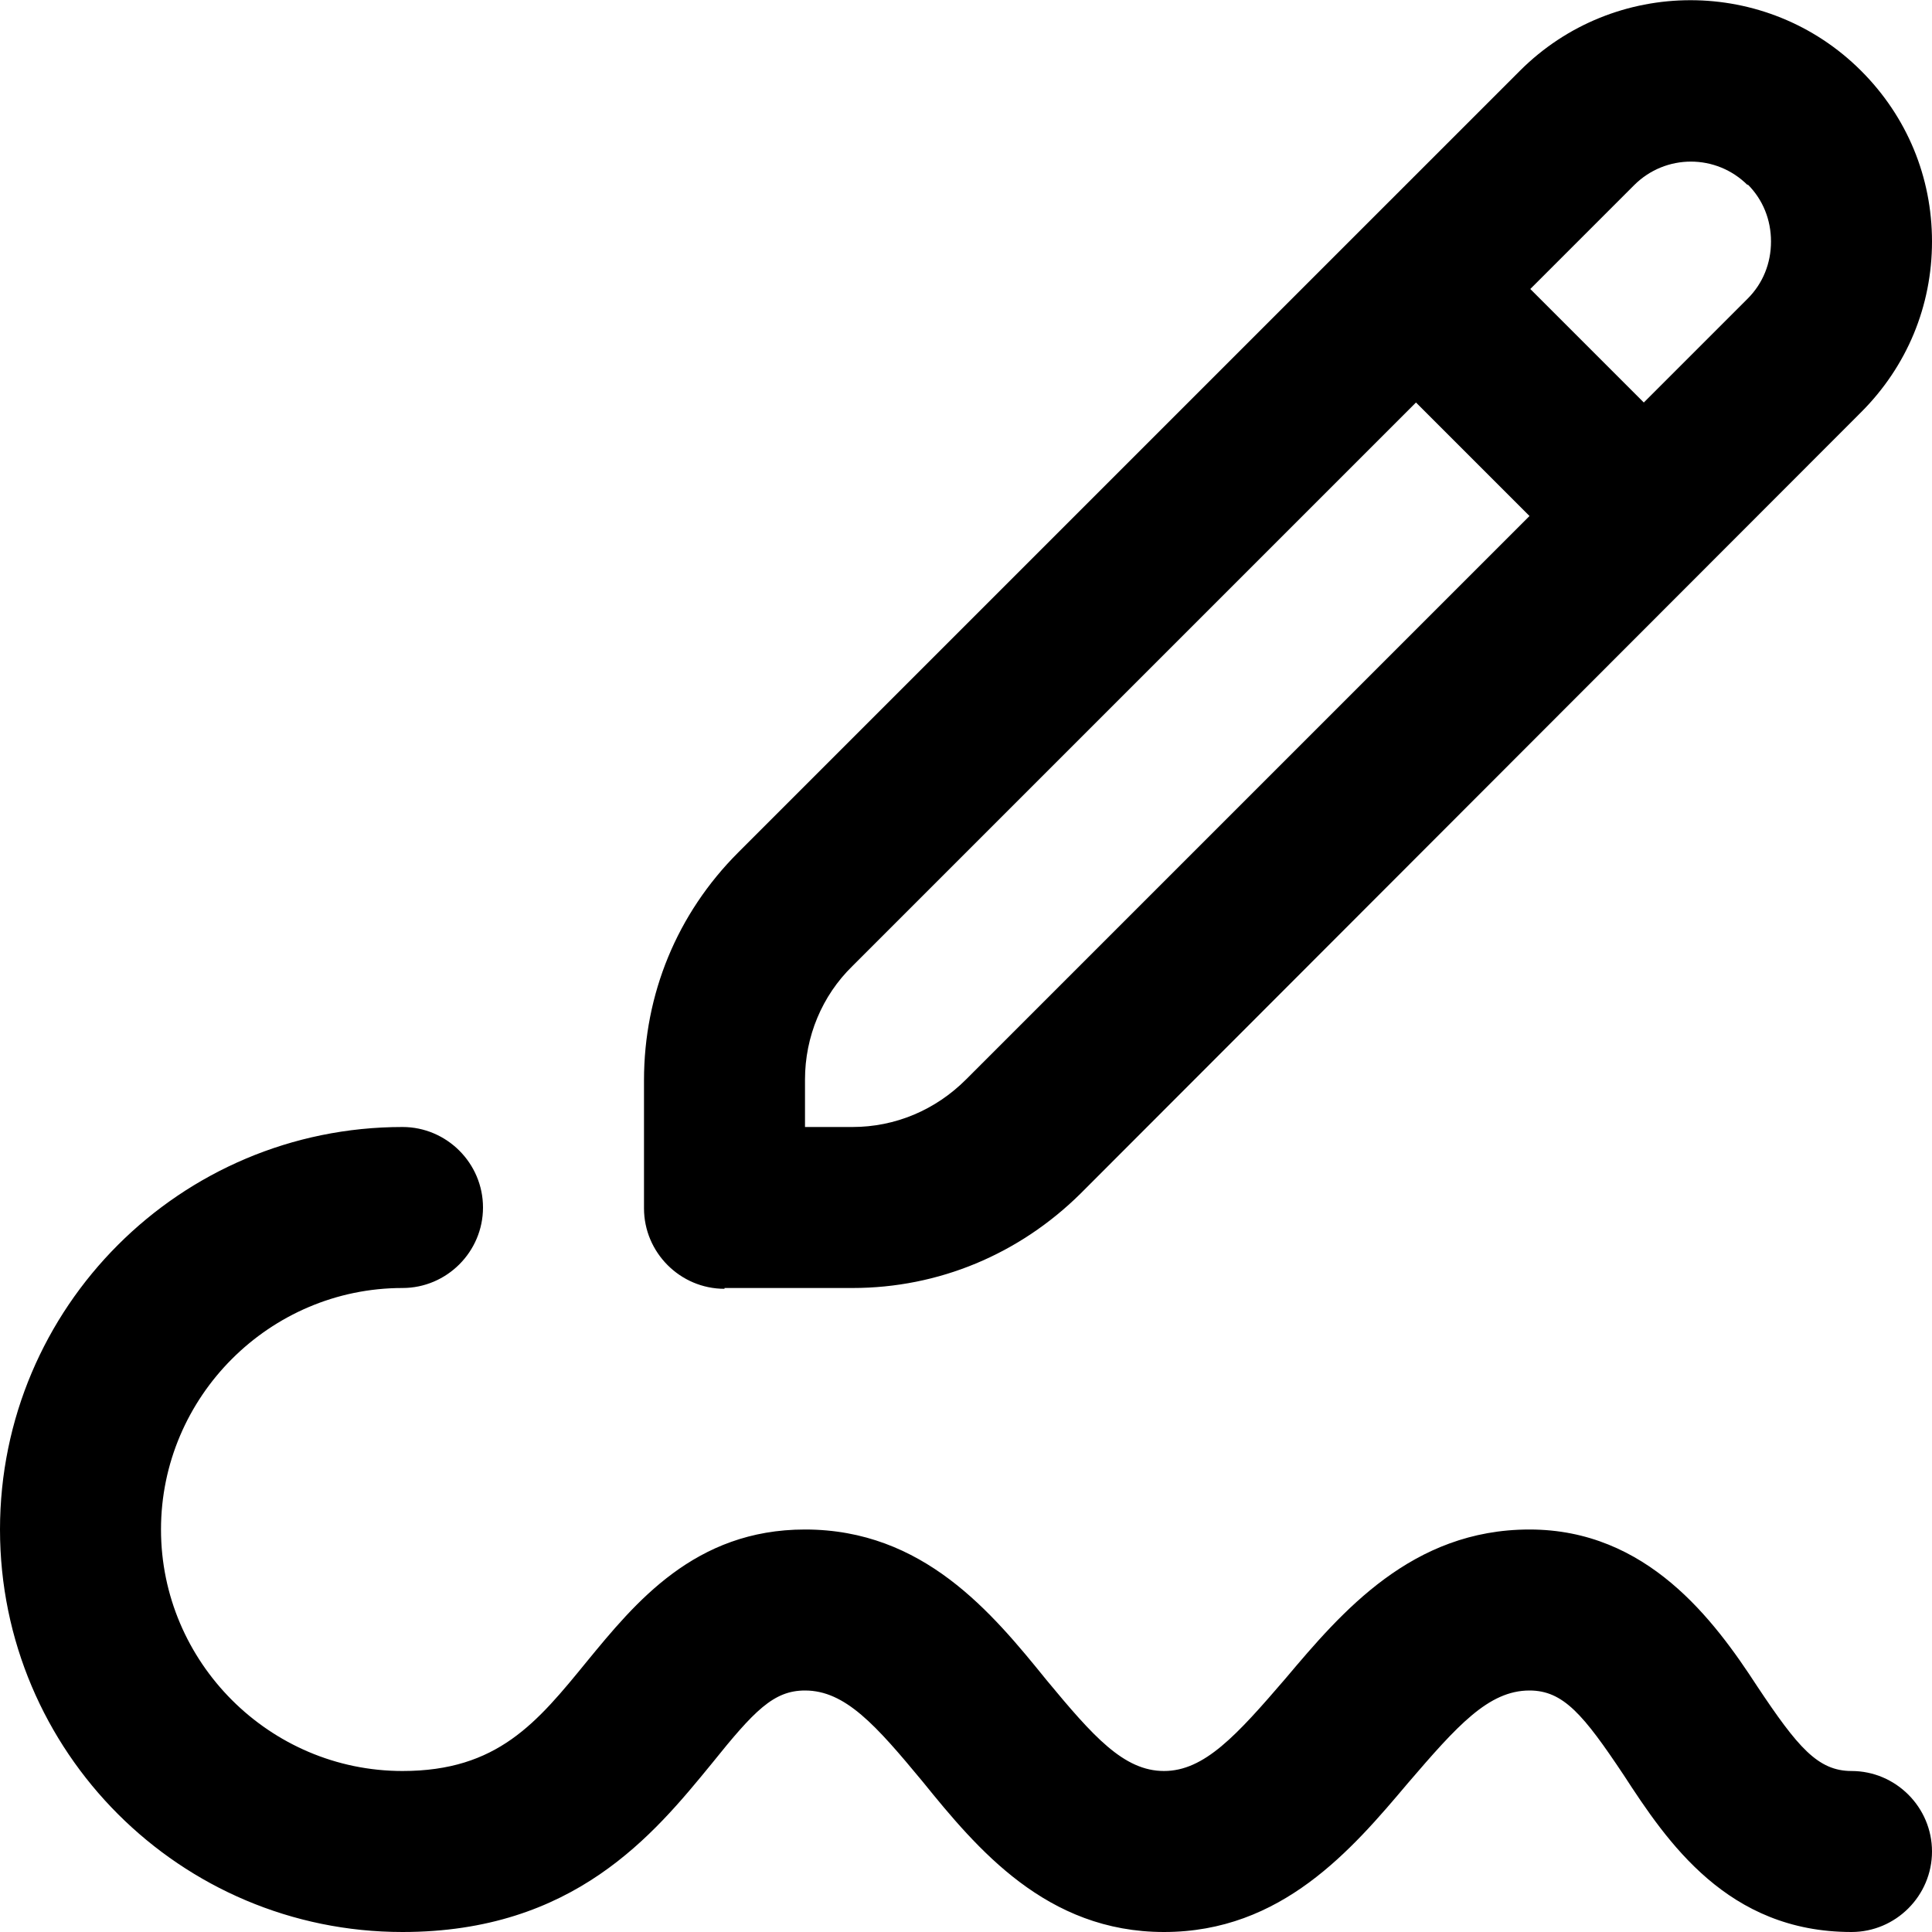
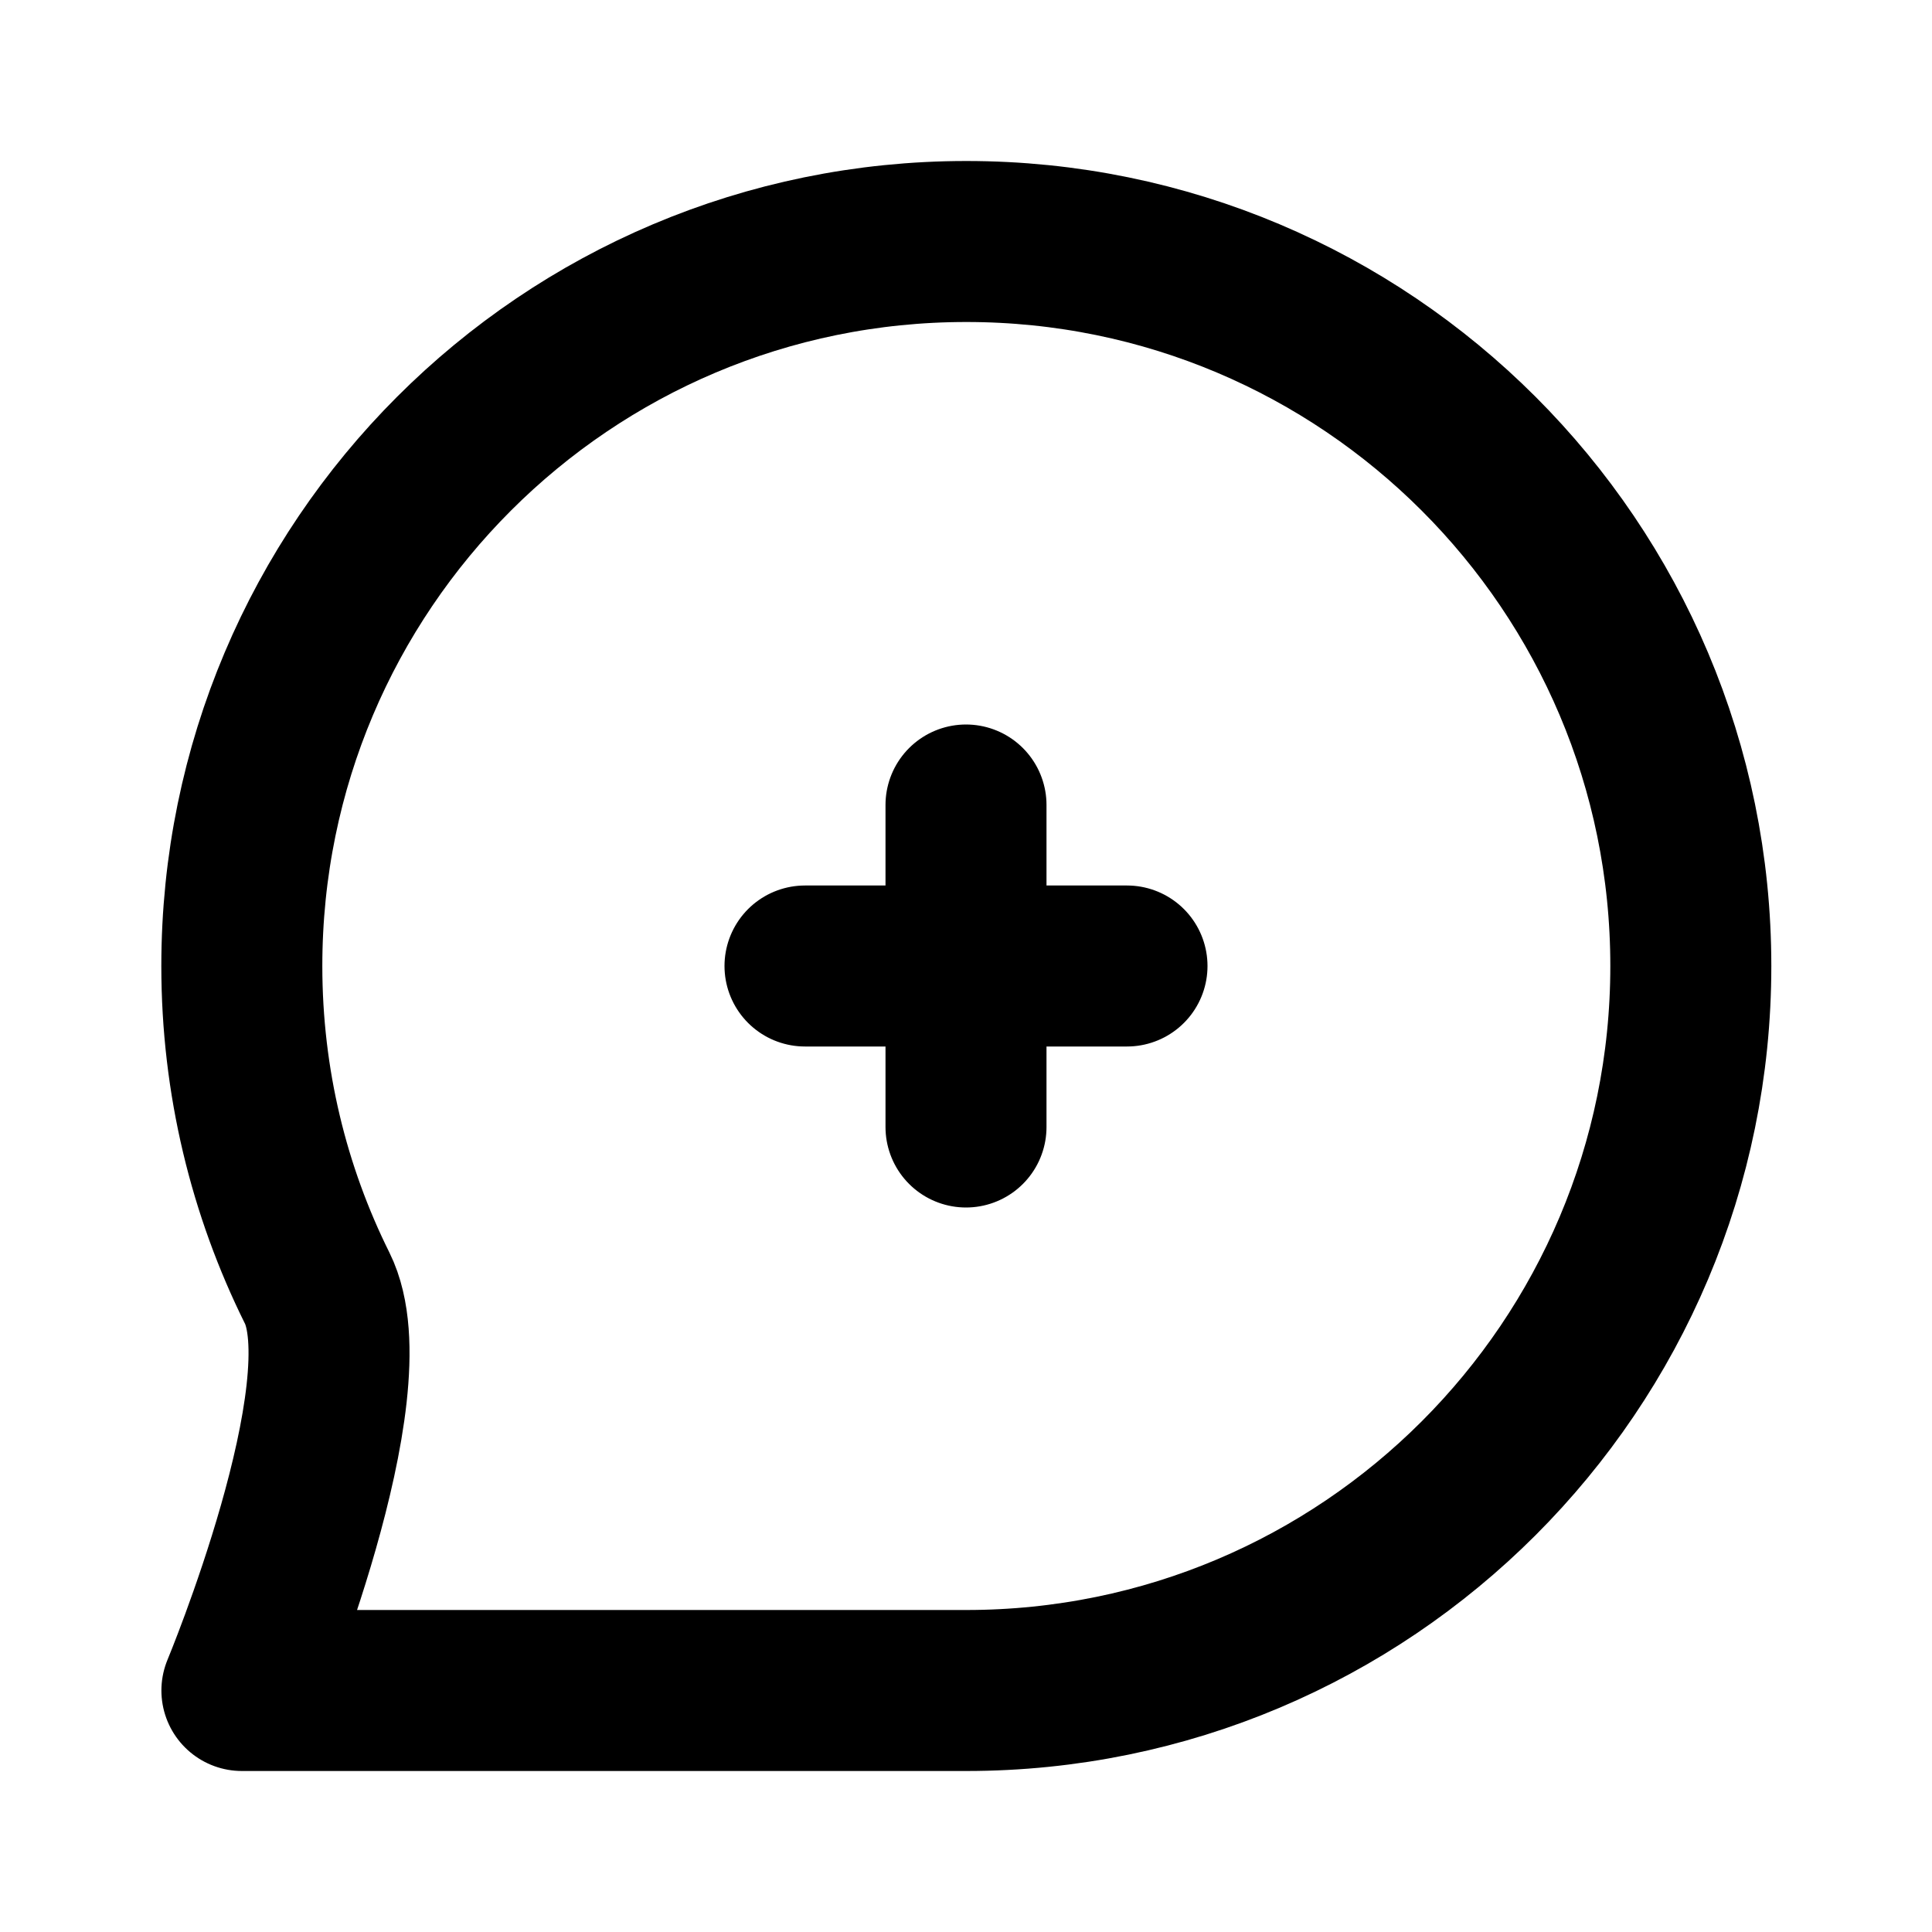
- <svg xmlns="http://www.w3.org/2000/svg" id="Layer_1" data-name="Layer 1" viewBox="0 0 24 24" width="512" height="512">
-   <path d="M9,16h1.59c1.07,0,2.07-.42,2.83-1.17L23.12,5.12c.57-.57,.88-1.32,.88-2.12s-.31-1.55-.88-2.12c-1.17-1.17-3.07-1.17-4.24,0L9.17,10.59c-.76,.76-1.17,1.76-1.17,2.83v1.59c0,.55,.45,1,1,1ZM21.71,2.29c.19,.19,.29,.44,.29,.71s-.1,.52-.29,.71l-1.29,1.29-1.41-1.41,1.29-1.29c.39-.39,1.02-.39,1.41,0ZM10,13.41c0-.53,.21-1.04,.59-1.41l7-7,1.41,1.41-7,7c-.38,.38-.88,.59-1.41,.59h-.59v-.59Zm14,9.59c0,.55-.45,1-1,1-1.54,0-2.29-1.12-2.83-1.95-.5-.75-.75-1.05-1.17-1.05-.51,0-.9,.44-1.51,1.15-.7,.83-1.57,1.85-3.03,1.85s-2.32-1.03-3-1.87c-.58-.7-.96-1.13-1.46-1.13-.39,0-.63,.25-1.16,.91-.72,.88-1.71,2.09-3.84,2.09-2.76,0-5-2.24-5-5s2.24-5,5-5c.55,0,1,.45,1,1s-.45,1-1,1c-1.65,0-3,1.35-3,3s1.35,3,3,3c1.18,0,1.67-.6,2.29-1.36,.6-.73,1.34-1.64,2.71-1.64,1.47,0,2.32,1.03,3,1.87,.58,.7,.96,1.13,1.46,1.13s.9-.44,1.51-1.15c.7-.83,1.57-1.85,3.03-1.85s2.29,1.12,2.83,1.95c.5,.75,.75,1.05,1.17,1.05,.55,0,1,.45,1,1Z" />
+ <svg xmlns="http://www.w3.org/2000/svg" width="512px" height="512px" viewBox="0 0 24 24" fill="none">
+   <g id="SVGRepo_bgCarrier" stroke-width="0" />
+   <g id="SVGRepo_tracerCarrier" stroke-linecap="round" stroke-linejoin="round" />
+   <g id="SVGRepo_iconCarrier">
+     <path d="M10 12H14M12 10V14M21.004 12C21.004 16.971 16.974 21 12.004 21C9.967 21 3.005 21 3.005 21C3.005 21 4.564 17.256 3.94 16.001C3.341 14.796 3.004 13.437 3.004 12C3.004 7.029 7.033 3 12.004 3C16.974 3 21.004 7.029 21.004 12Z" stroke="#000000" stroke-width="2" stroke-linecap="round" stroke-linejoin="round" />
+   </g>
</svg>
